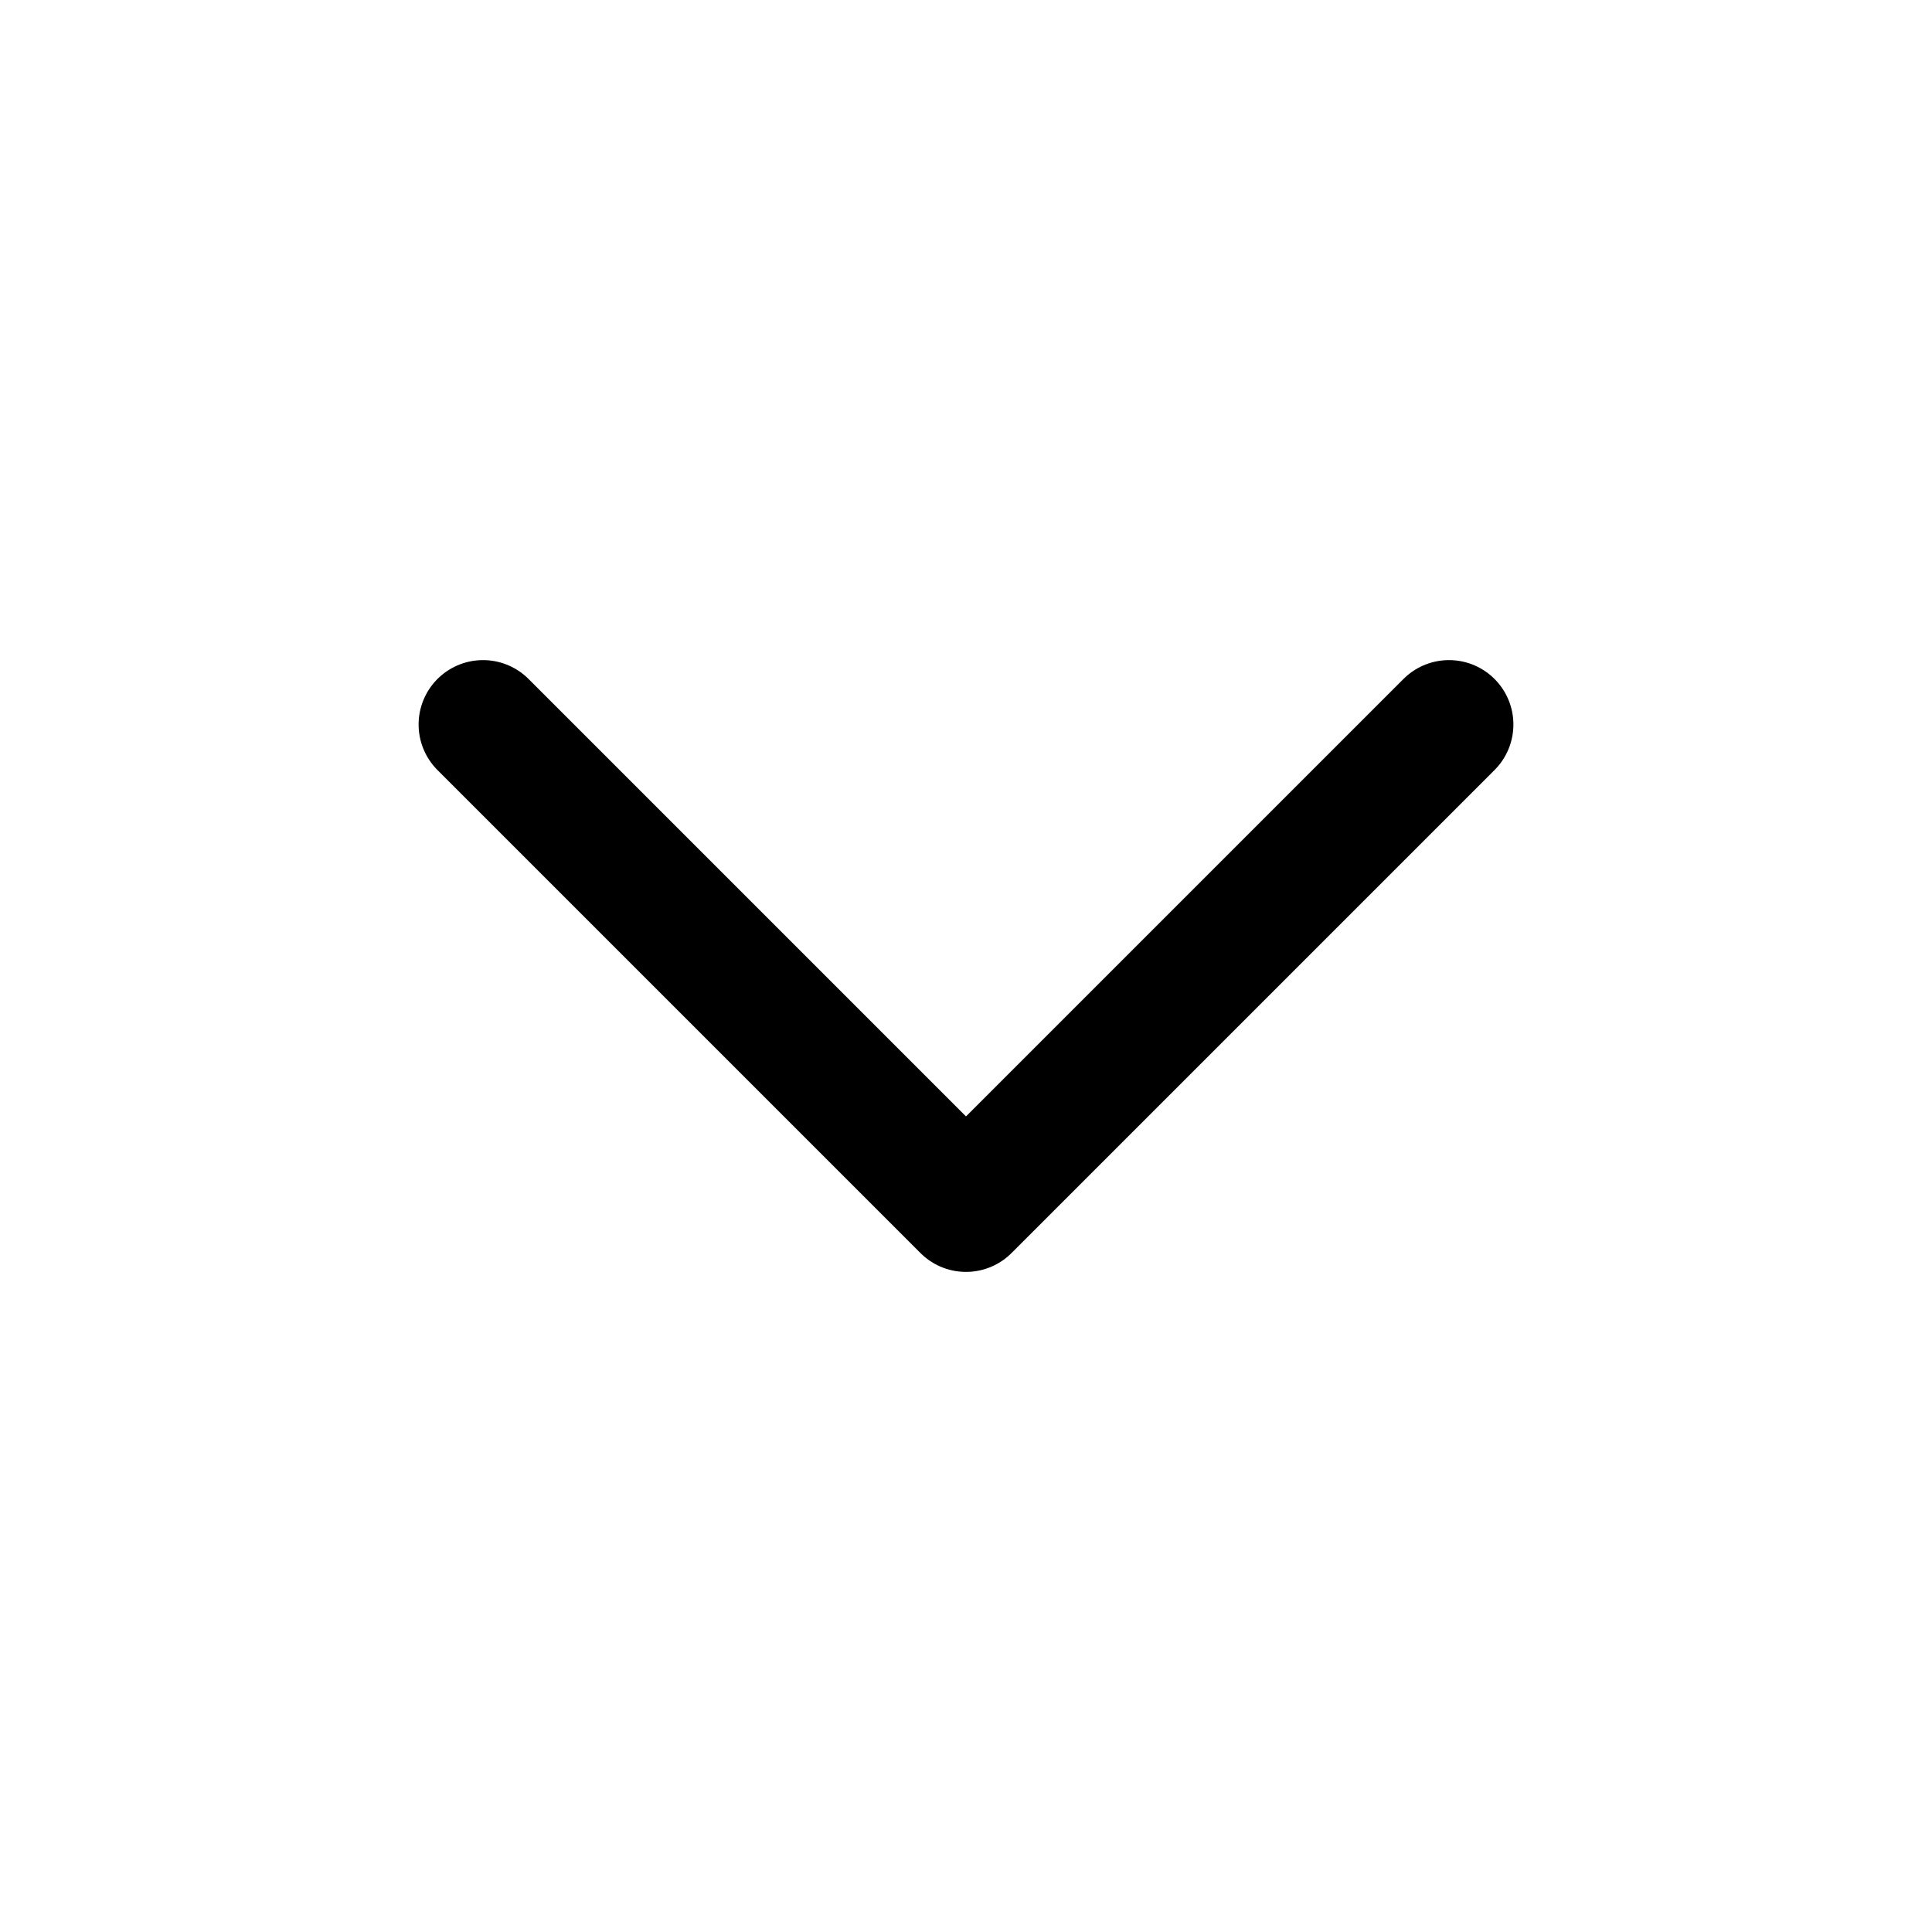
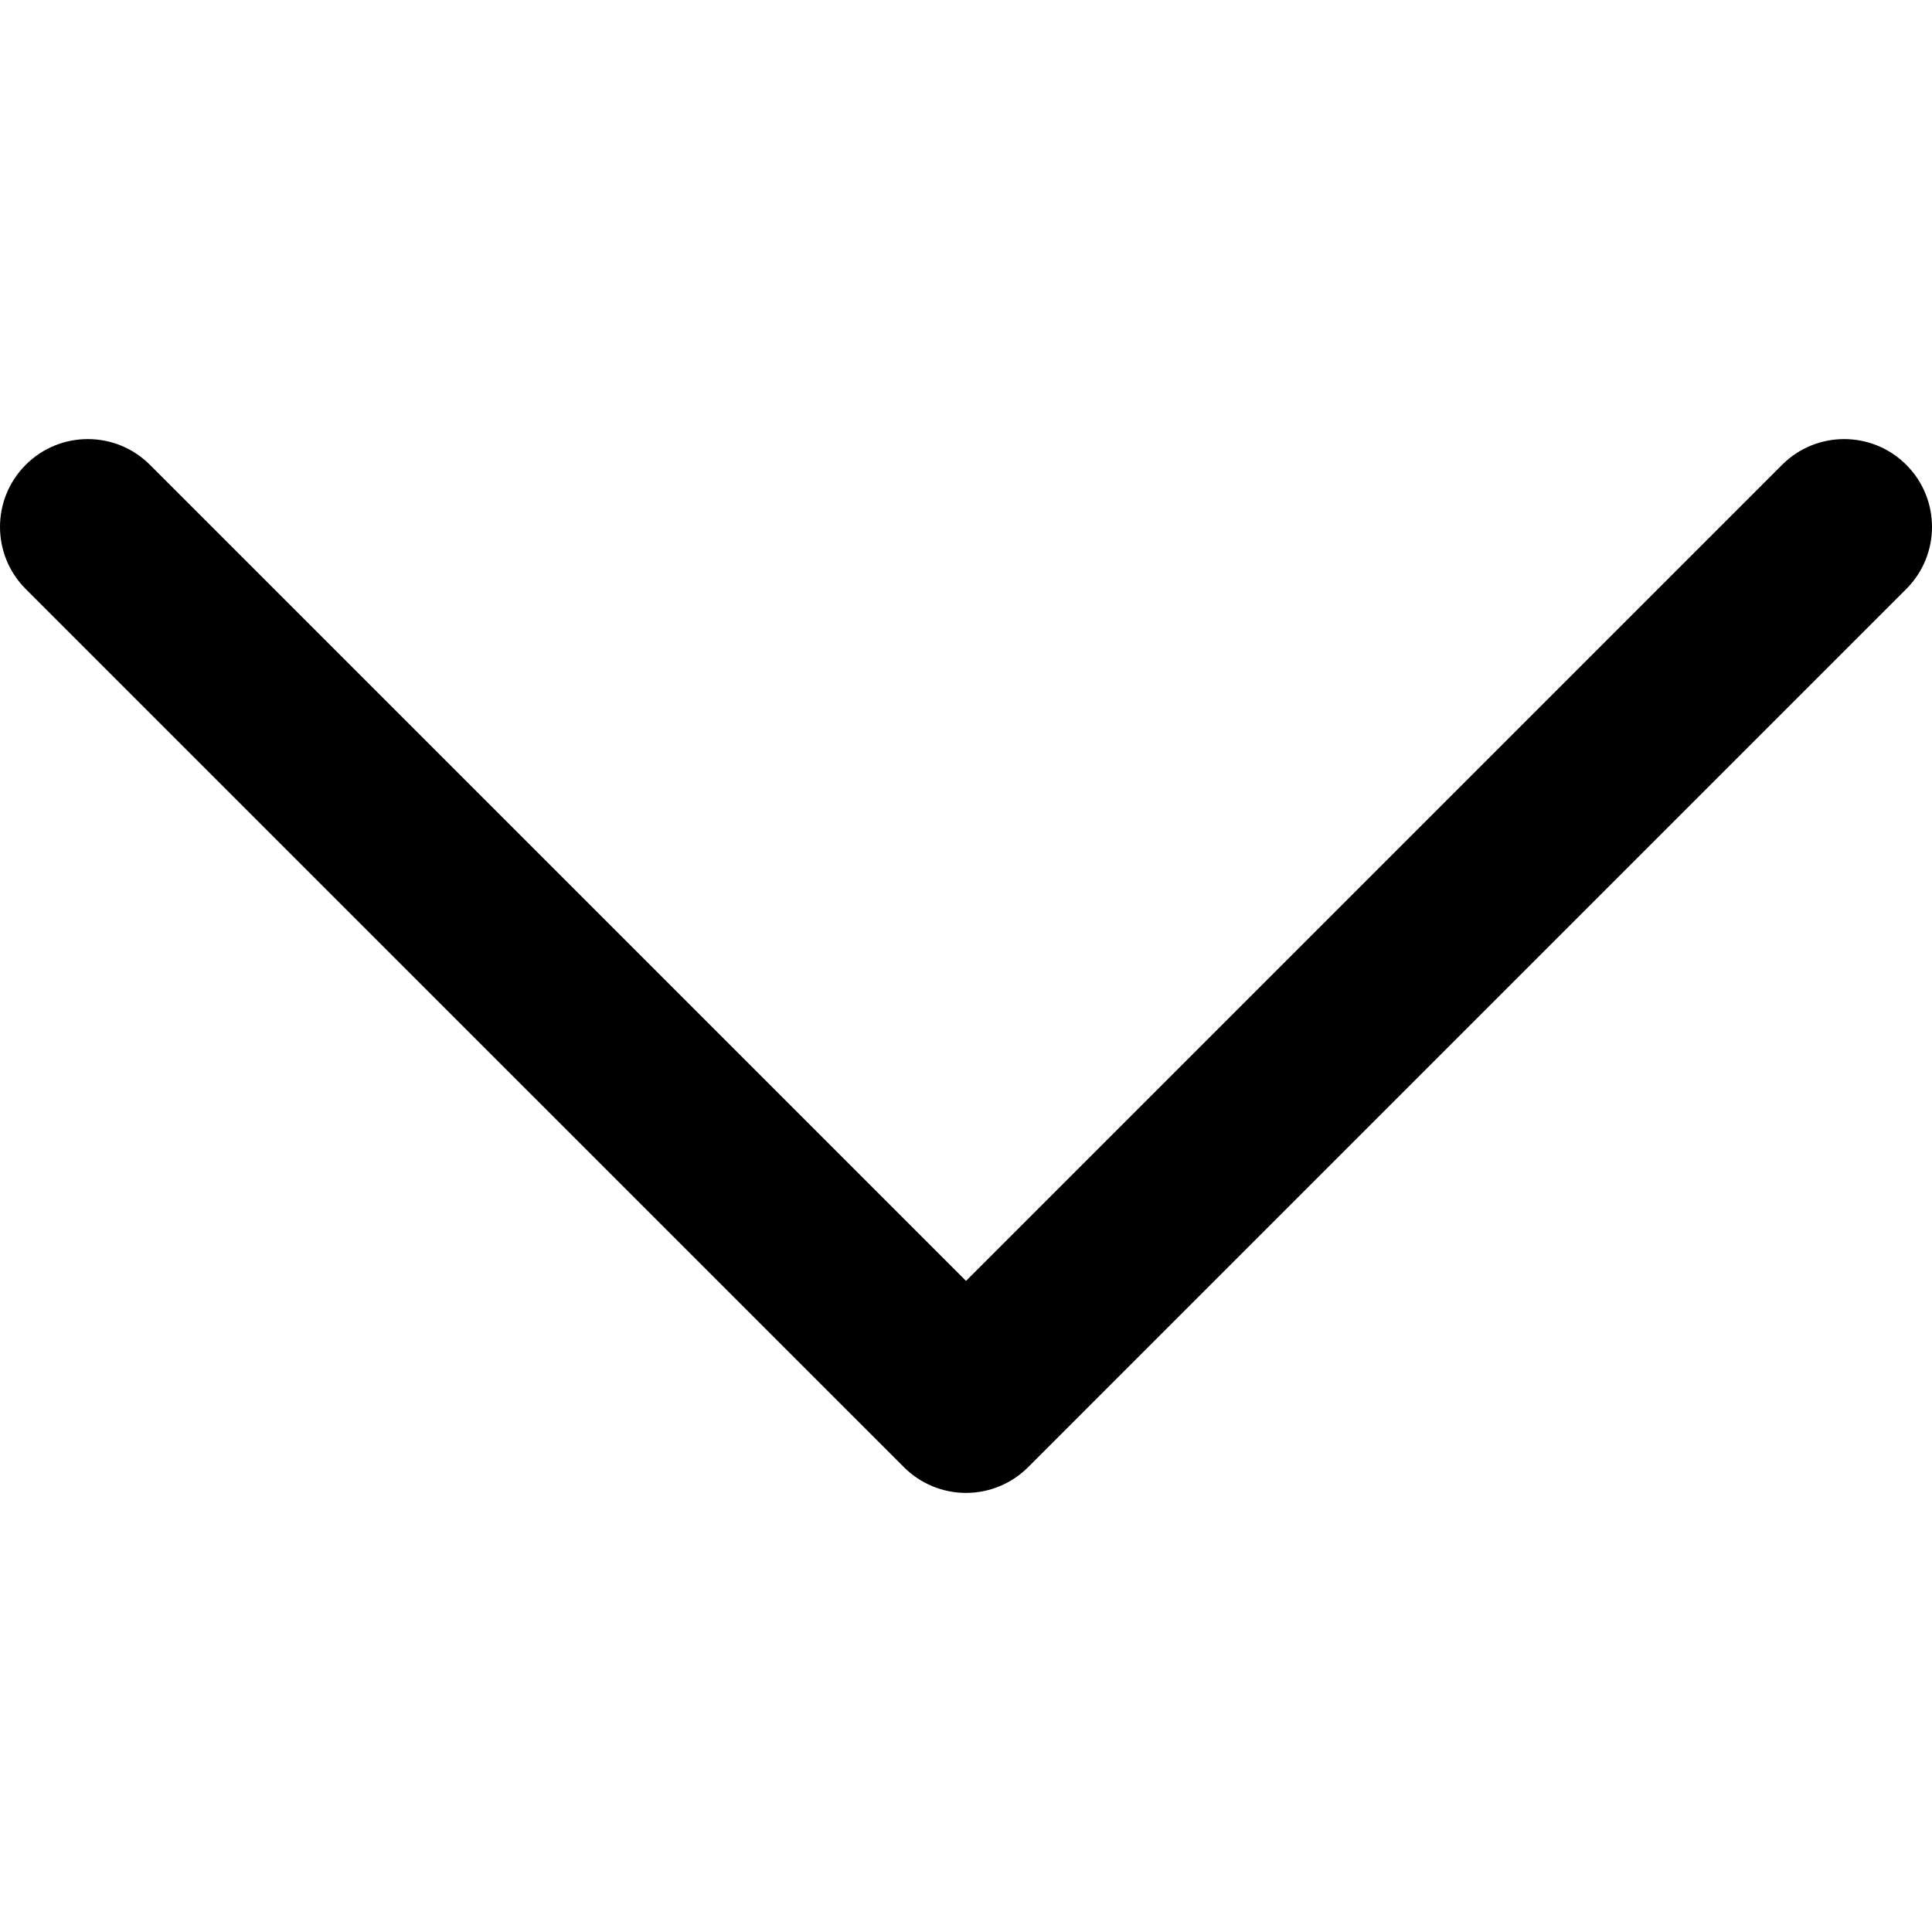
- <svg xmlns="http://www.w3.org/2000/svg" width="24" height="24" viewBox="0 0 24 24" fill="none">
-   <path d="M6 9L12 15L18 9" stroke="currentColor" stroke-width="1.6" stroke-linecap="round" stroke-linejoin="round" />
+ <svg xmlns="http://www.w3.org/2000/svg" fill="#000000" height="800px" width="800px" version="1.1" id="Layer_1" viewBox="0 0 330 330" xml:space="preserve">
+   <path id="XMLID_225_" d="M325.607,79.393c-5.857-5.857-15.355-5.858-21.213,0.001l-139.39,139.393L25.607,79.393  c-5.857-5.857-15.355-5.858-21.213,0.001c-5.858,5.858-5.858,15.355,0,21.213l150.004,150c2.813,2.813,6.628,4.393,10.606,4.393  s7.794-1.581,10.606-4.394l149.996-150C331.465,94.749,331.465,85.251,325.607,79.393z" />
</svg>
